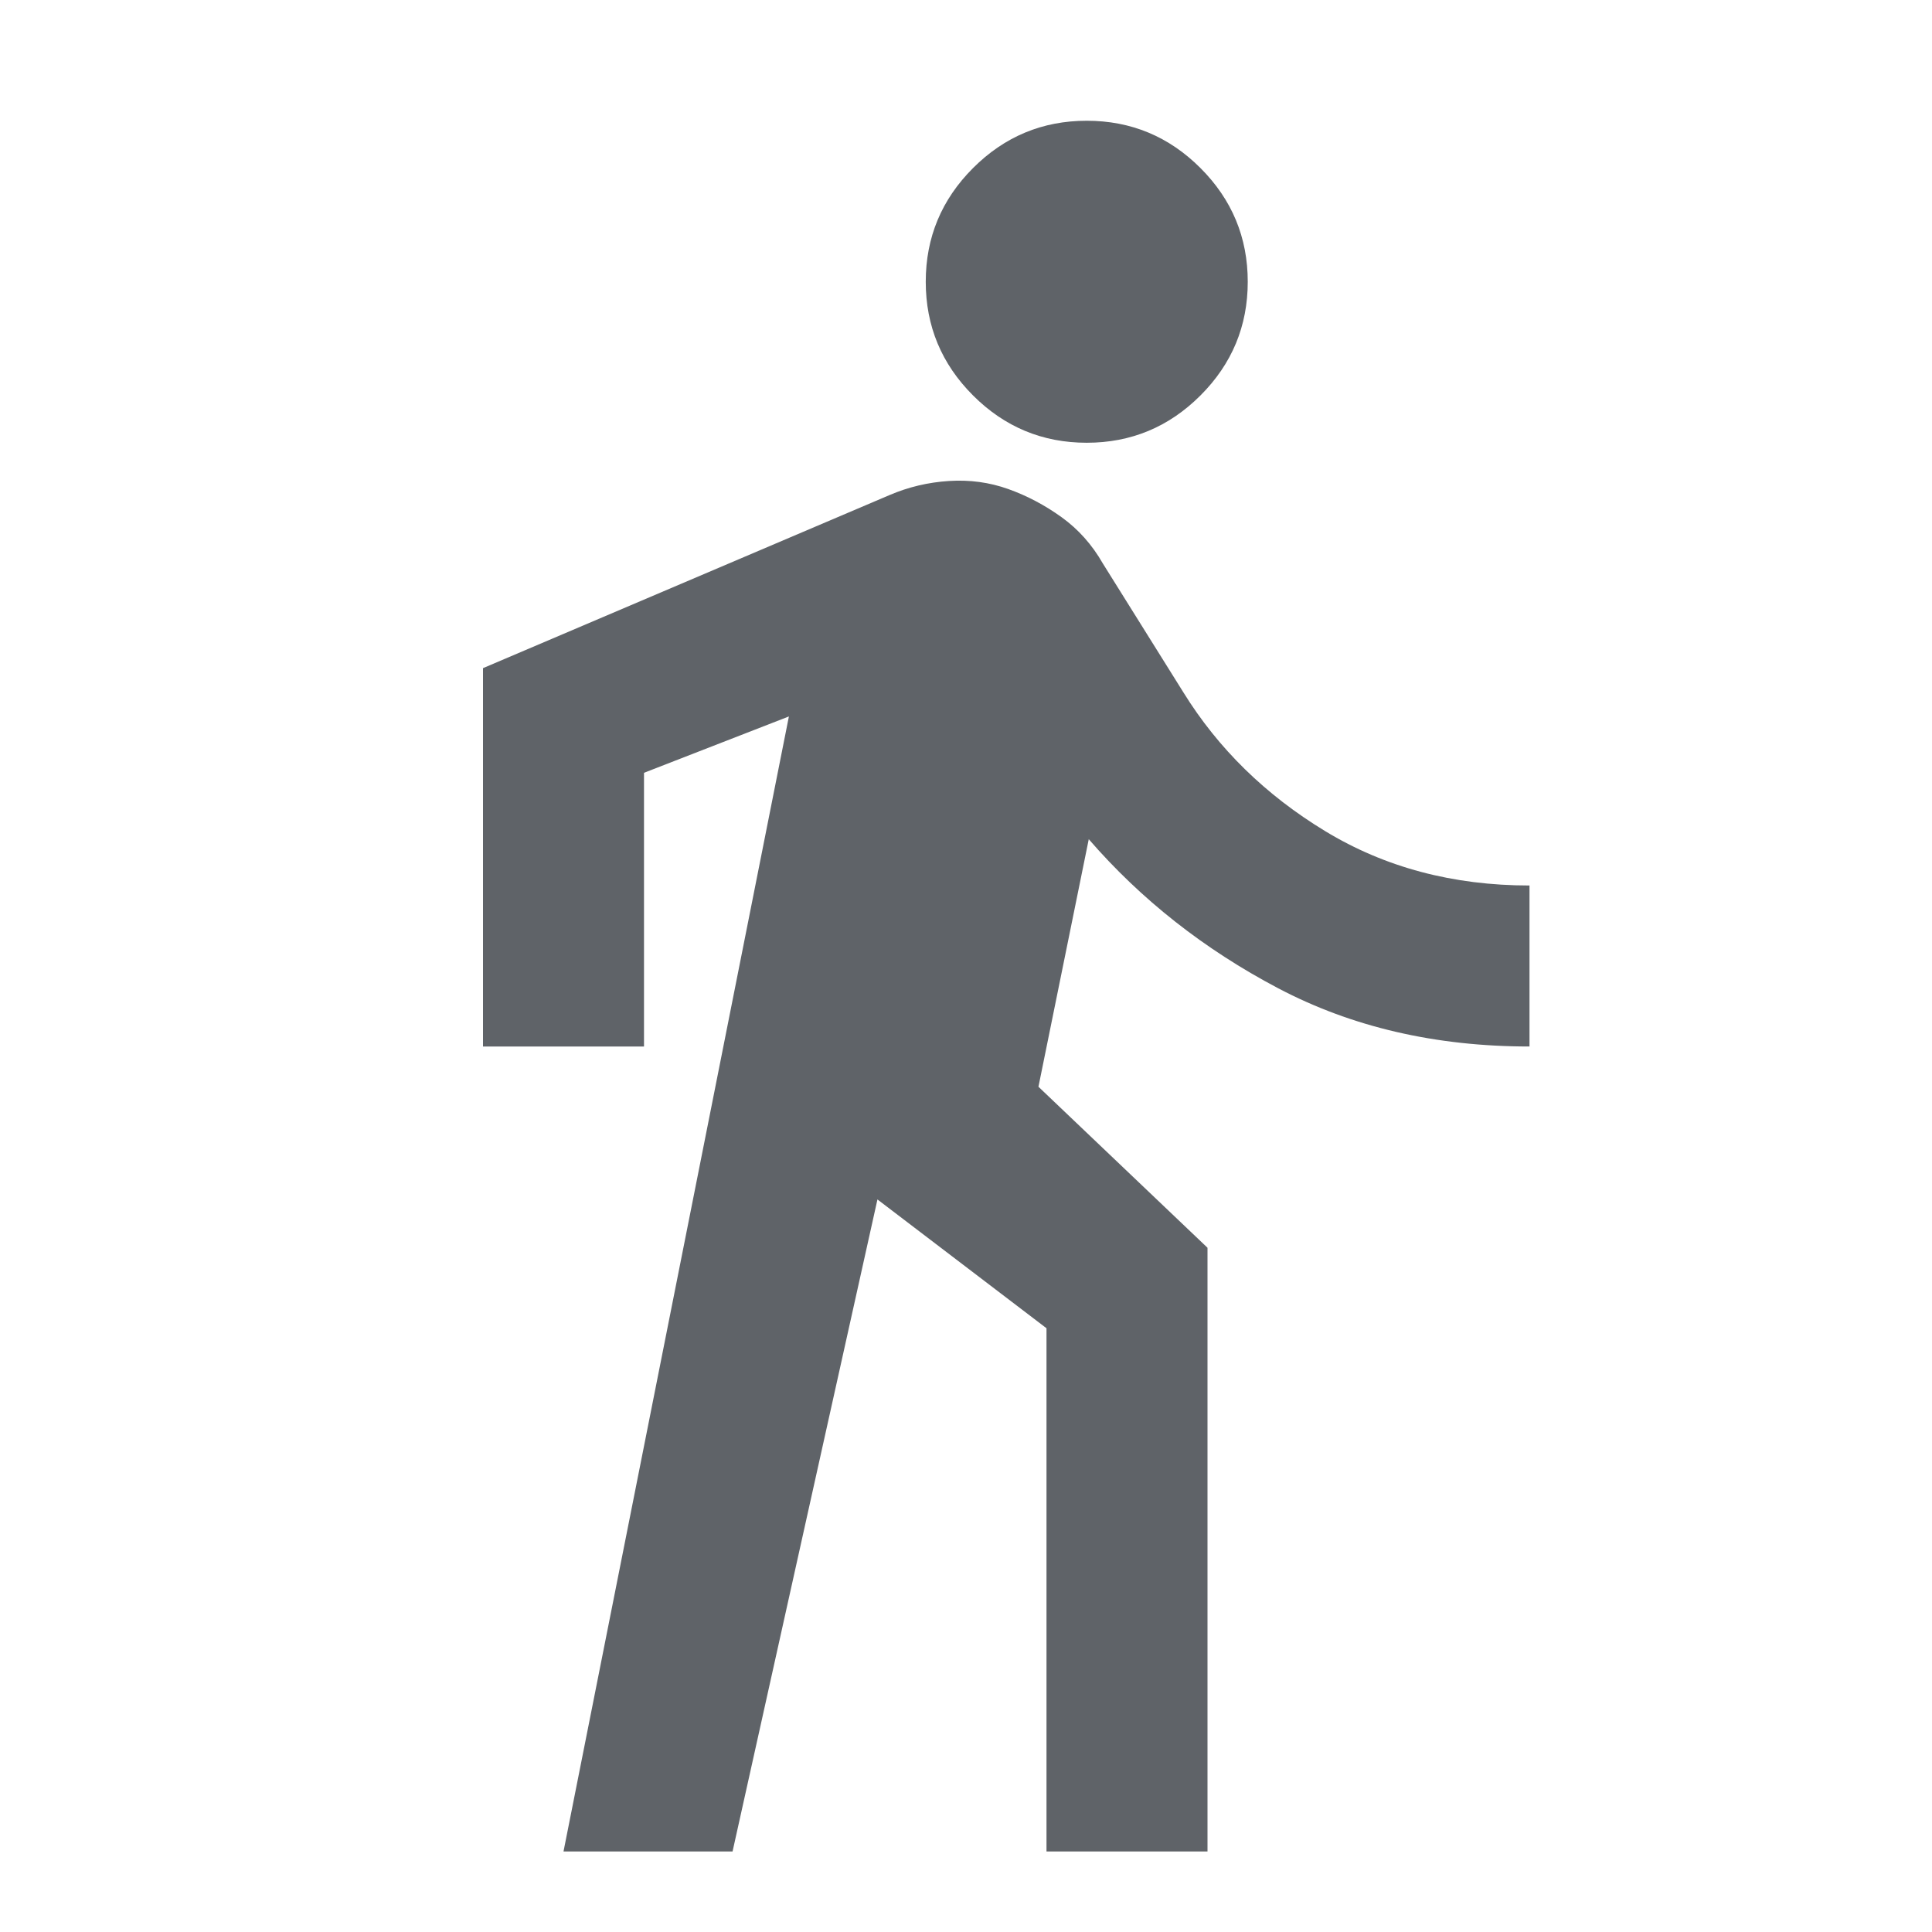
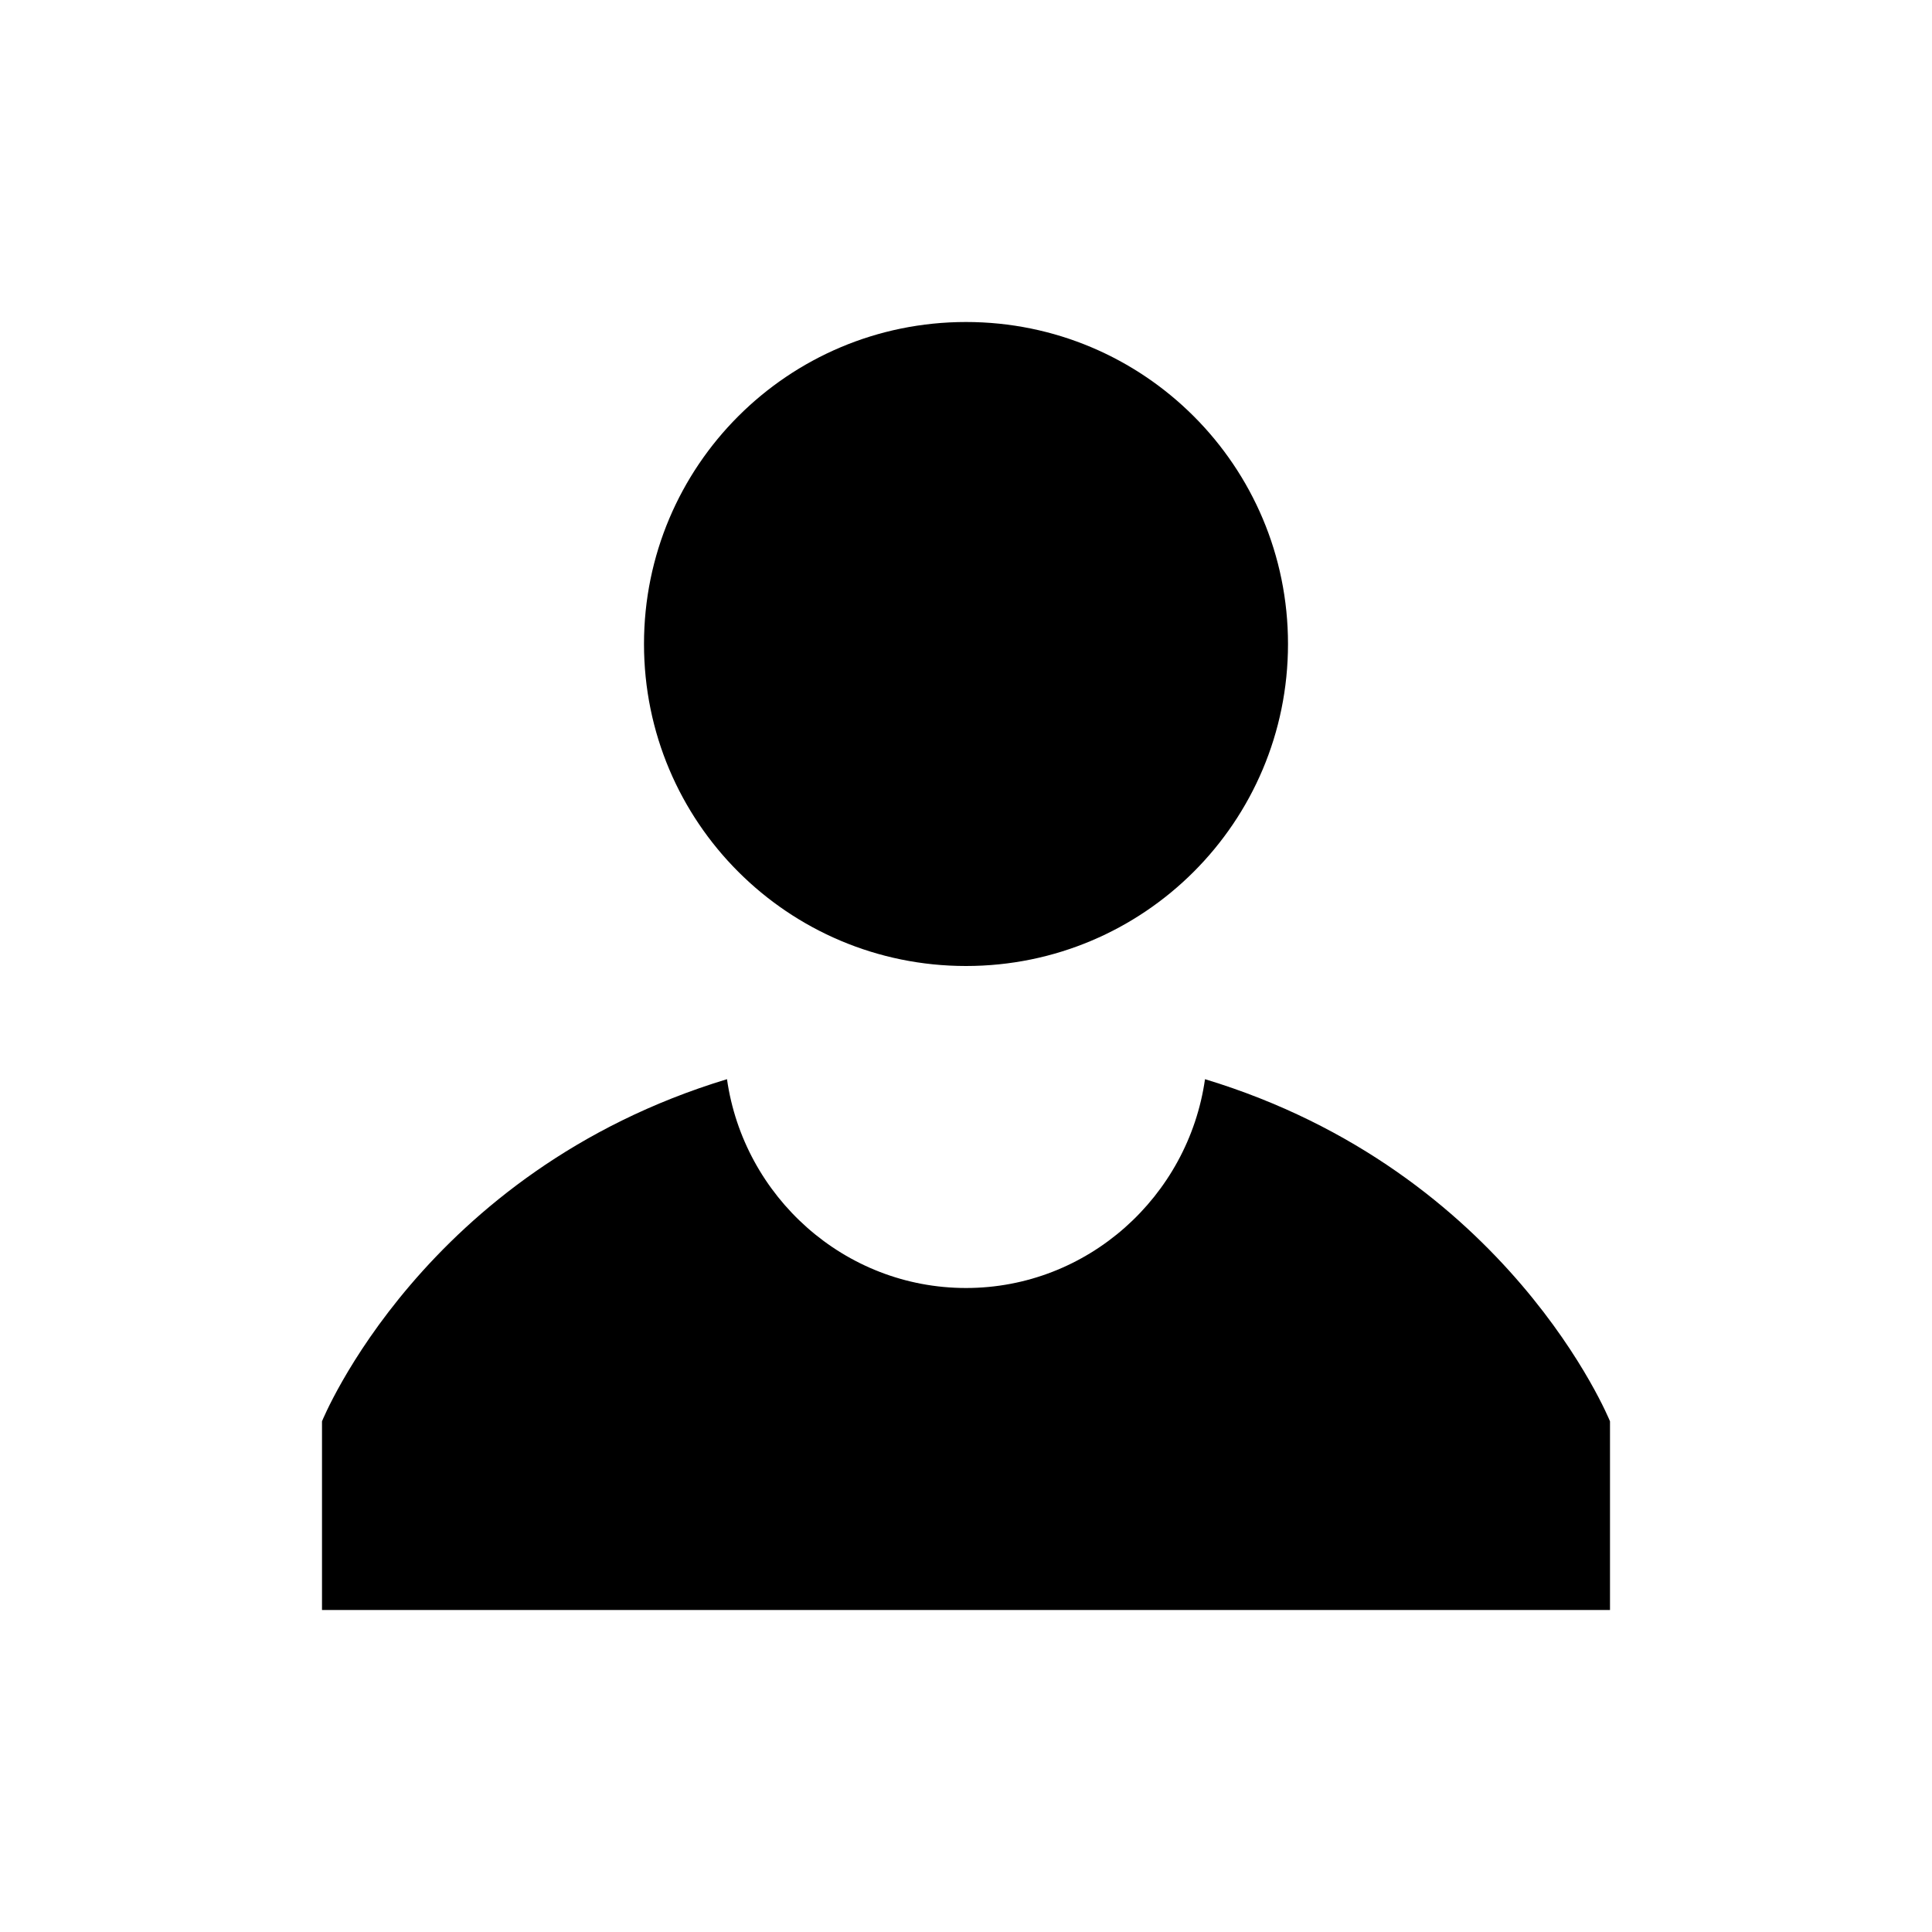
- <svg xmlns="http://www.w3.org/2000/svg" height="24px" viewBox="0 -960 960 960" width="24px" fill="#5f6368">
-   <path d="m280-40 112-564-72 28v136h-80v-188l202-86q14-6 29.5-7t29.5 4q14 5 26.5 14t20.5 23l40 64q26 42 70.5 69T760-520v80q-70 0-125-29t-94-74l-25 123 84 80v300h-80v-260l-84-64-72 324h-84Zm260-700q-33 0-56.5-23.5T460-820q0-33 23.5-56.5T540-900q33 0 56.5 23.5T620-820q0 33-23.5 56.5T540-740Z" />
+ <svg xmlns="http://www.w3.org/2000/svg" viewBox="0 0 24 24" width="24" height="24" fill="#000000">
+   <path d="M 12 4 C 9.789 4 8 5.789 8 8 C 8 10.211 9.789 12 12 12 C 14.211 12 16 10.211 16 8 C 16 5.789 14.211 4 12 4 Z M 9.031 13.406 C 5.254 14.551 4 17.656 4 17.656 L 4 20 L 20 20 L 20 17.656 C 20 17.656 18.746 14.551 14.969 13.406 C 14.762 14.863 13.512 16 12 16 C 10.488 16 9.238 14.863 9.031 13.406 Z" fill="#000000" />
</svg>
